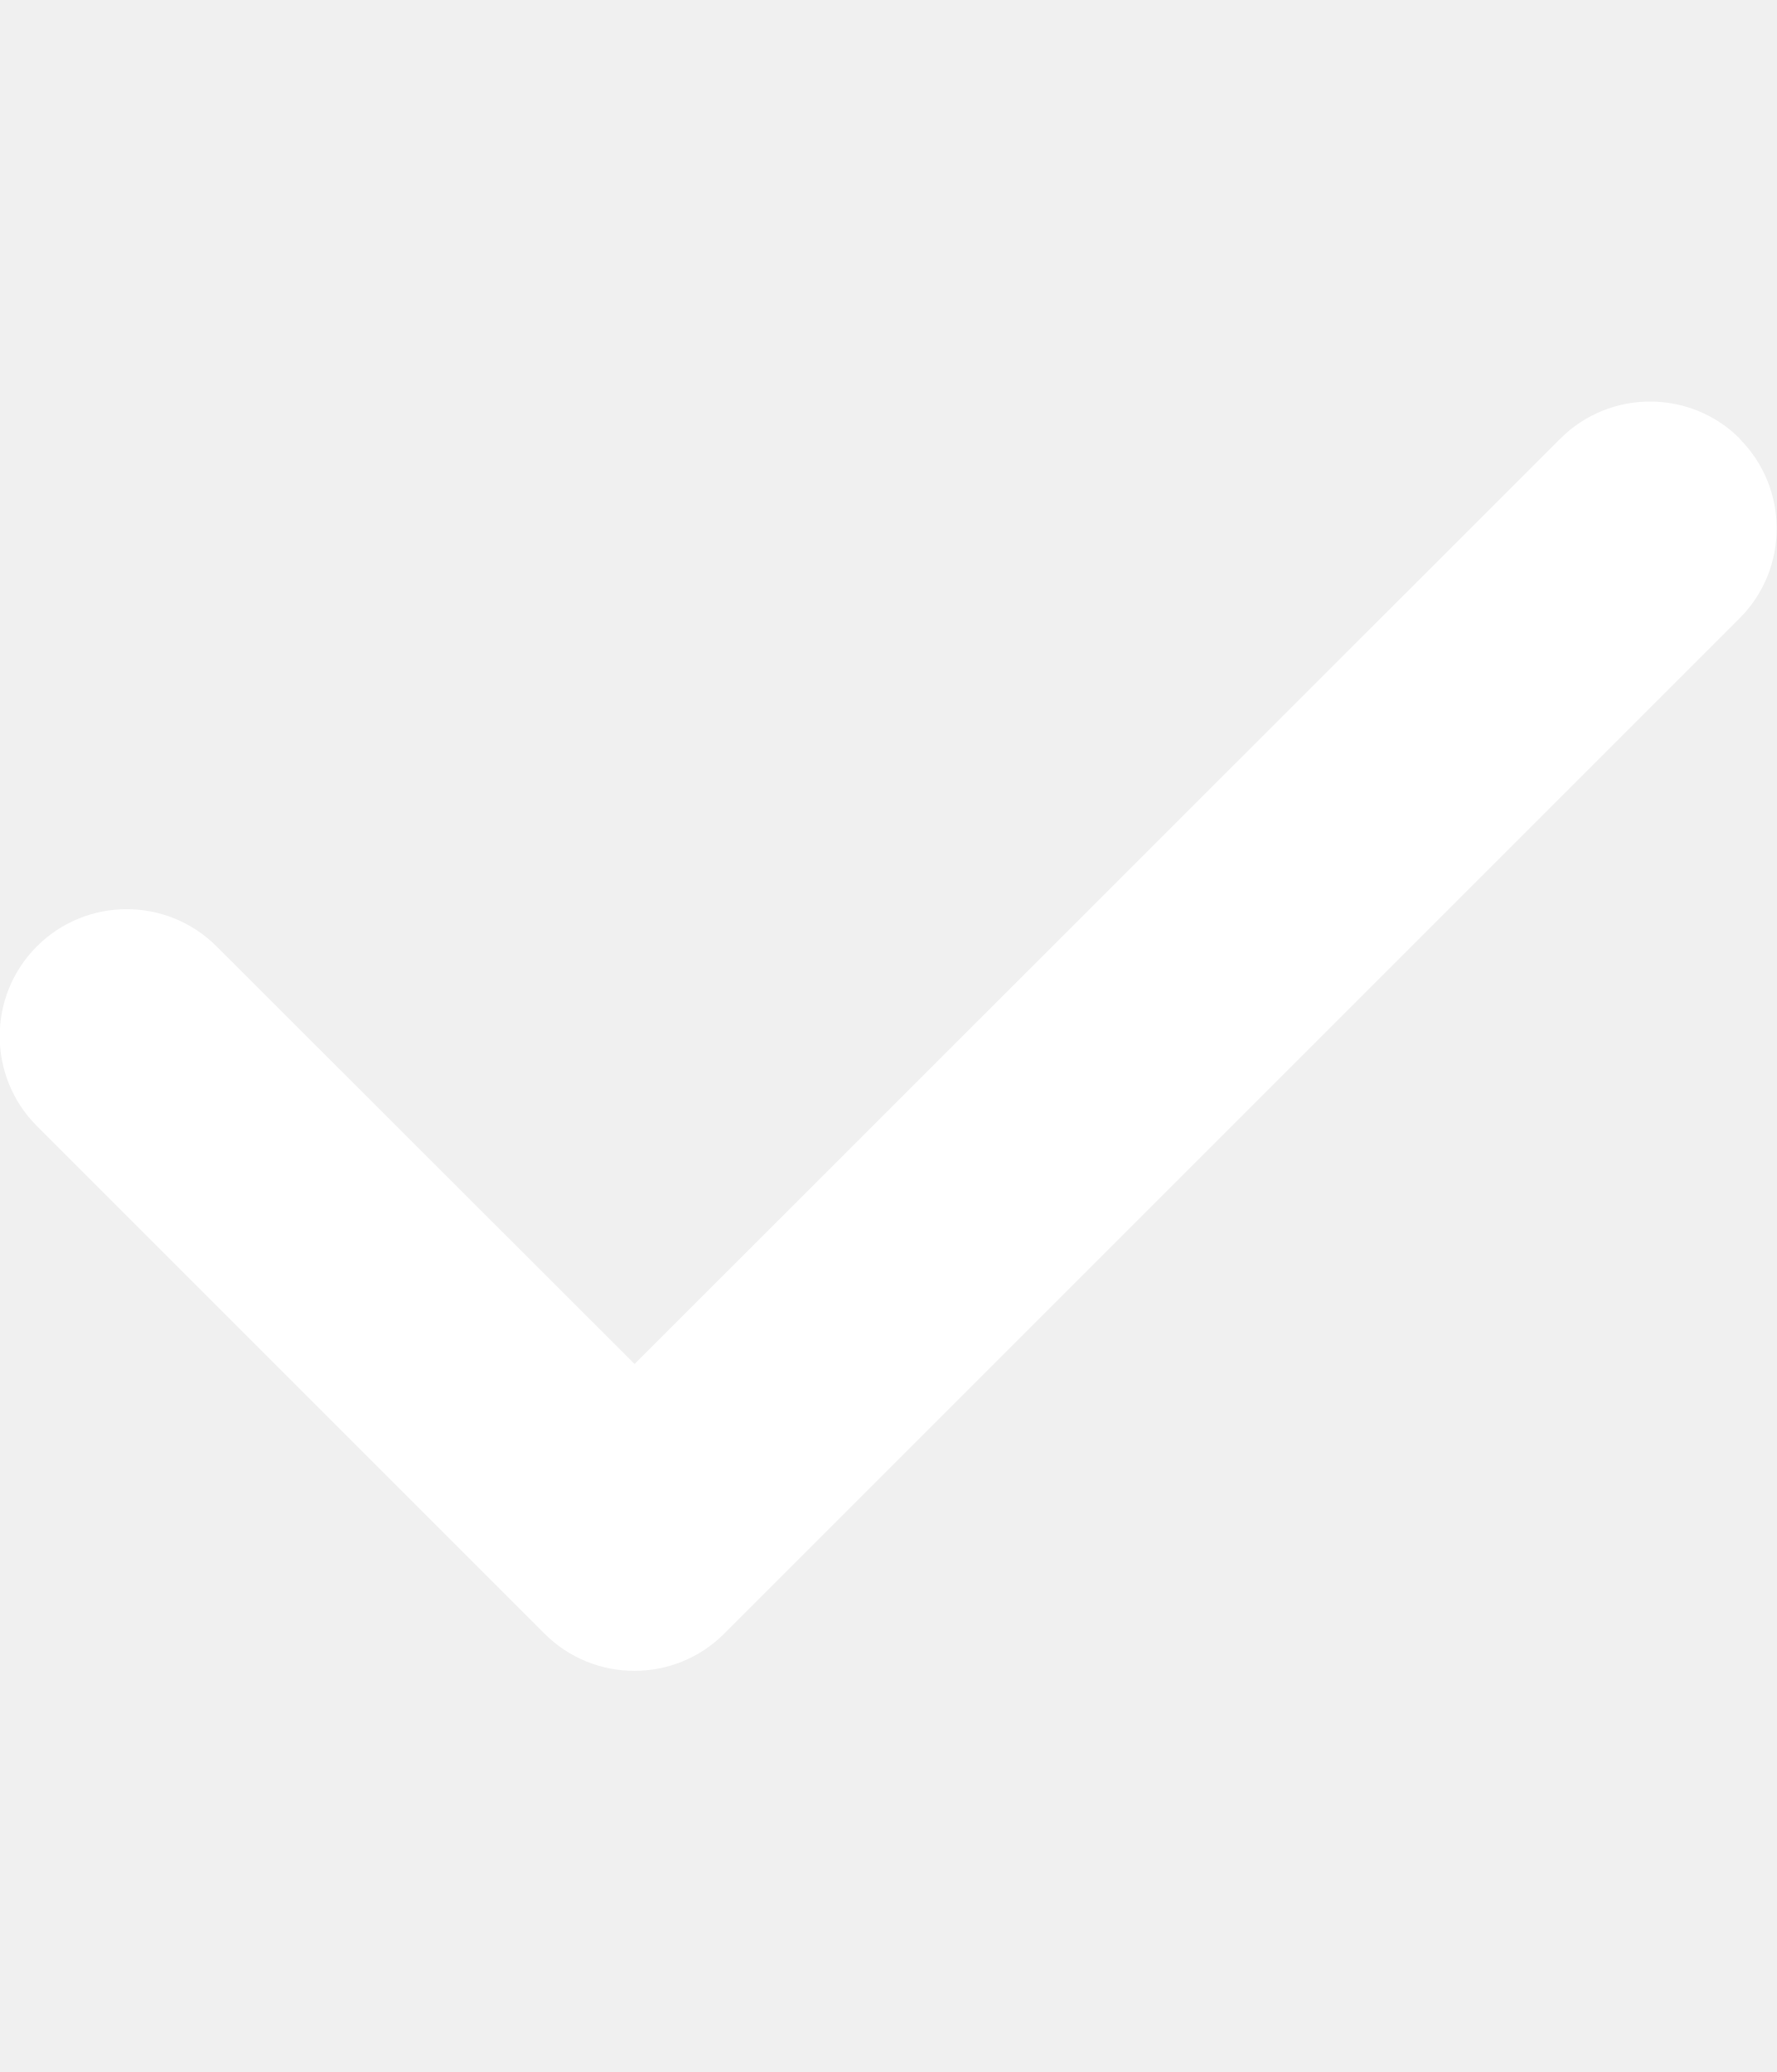
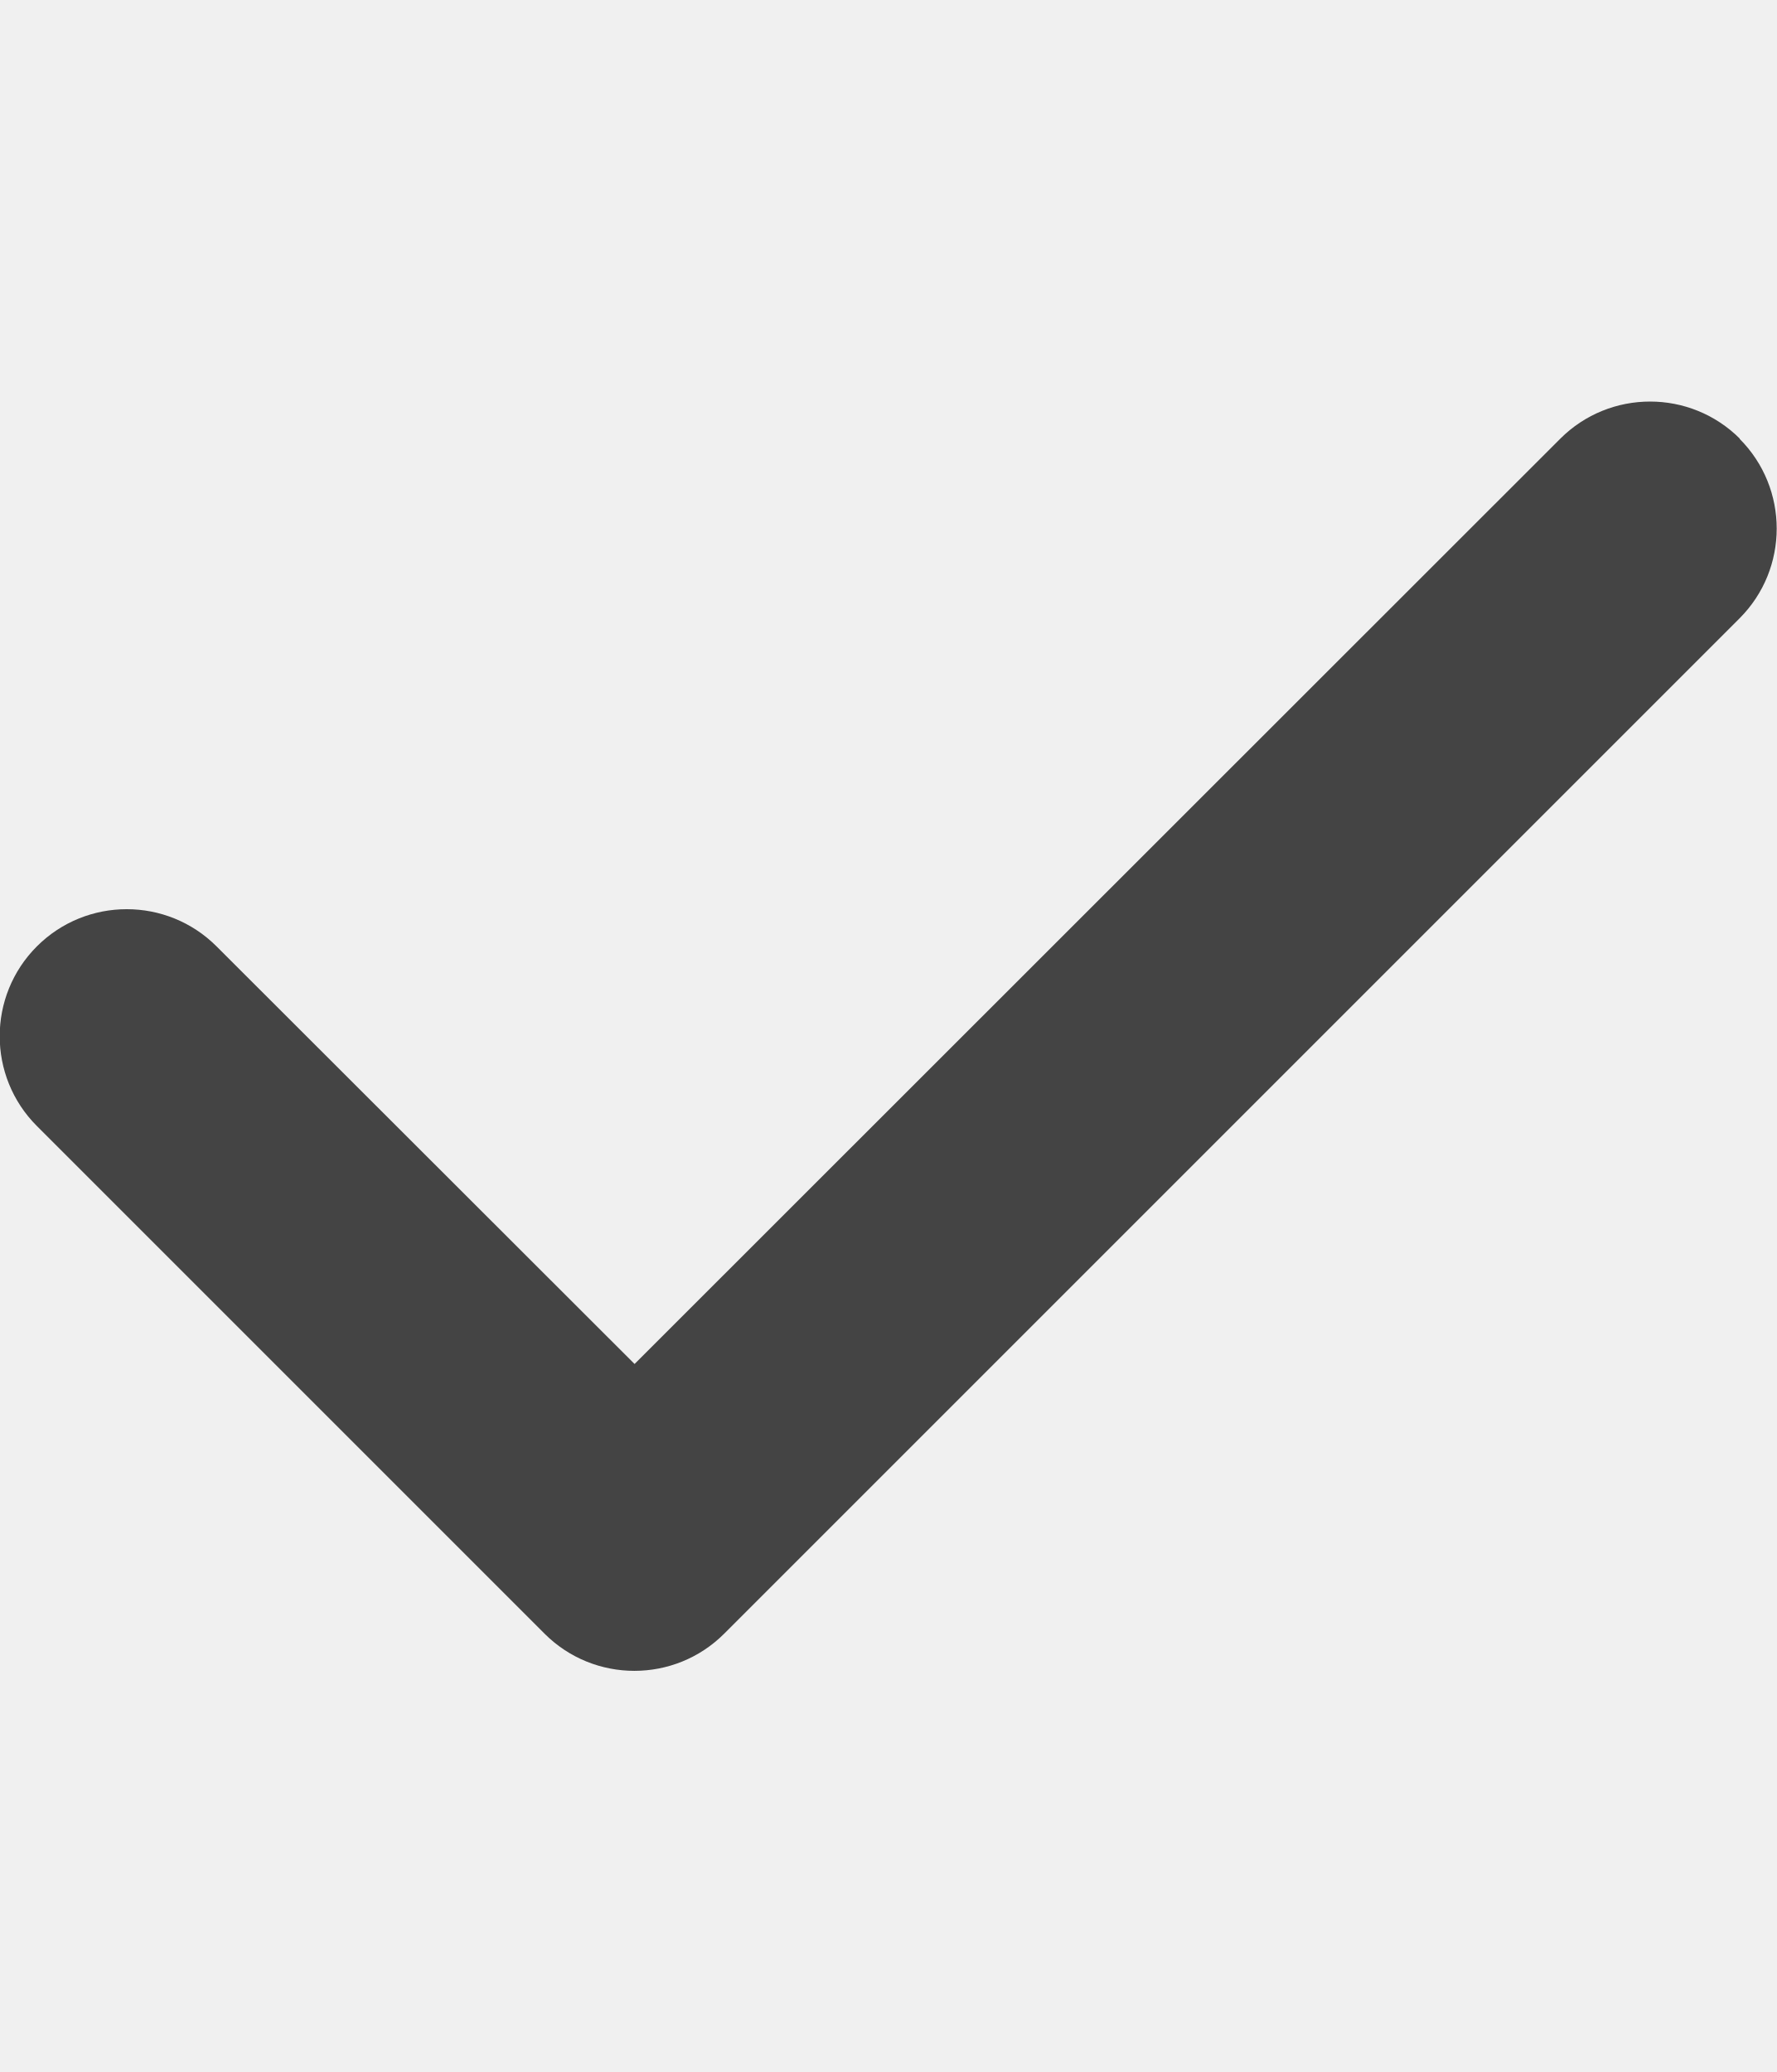
<svg xmlns="http://www.w3.org/2000/svg" height="20" width="17.15" viewBox="0 0 448 512">
-   <path fill="#ffffff" d="M438.6 105.4c12.5 12.5 12.5 32.8 0 45.3l-256 256c-12.5 12.5-32.8 12.5-45.3 0l-128-128c-12.5-12.5-12.5-32.8 0-45.3s32.8-12.5 45.3 0L160 338.7 393.4 105.4c12.5-12.5 32.8-12.5 45.3 0z" />
+   <path fill="#444444" d="M438.6 105.4c12.5 12.5 12.5 32.8 0 45.3l-256 256c-12.5 12.5-32.8 12.5-45.3 0l-128-128c-12.5-12.5-12.5-32.8 0-45.3s32.8-12.5 45.3 0L160 338.7 393.4 105.4c12.5-12.5 32.8-12.5 45.3 0z" />
</svg>
